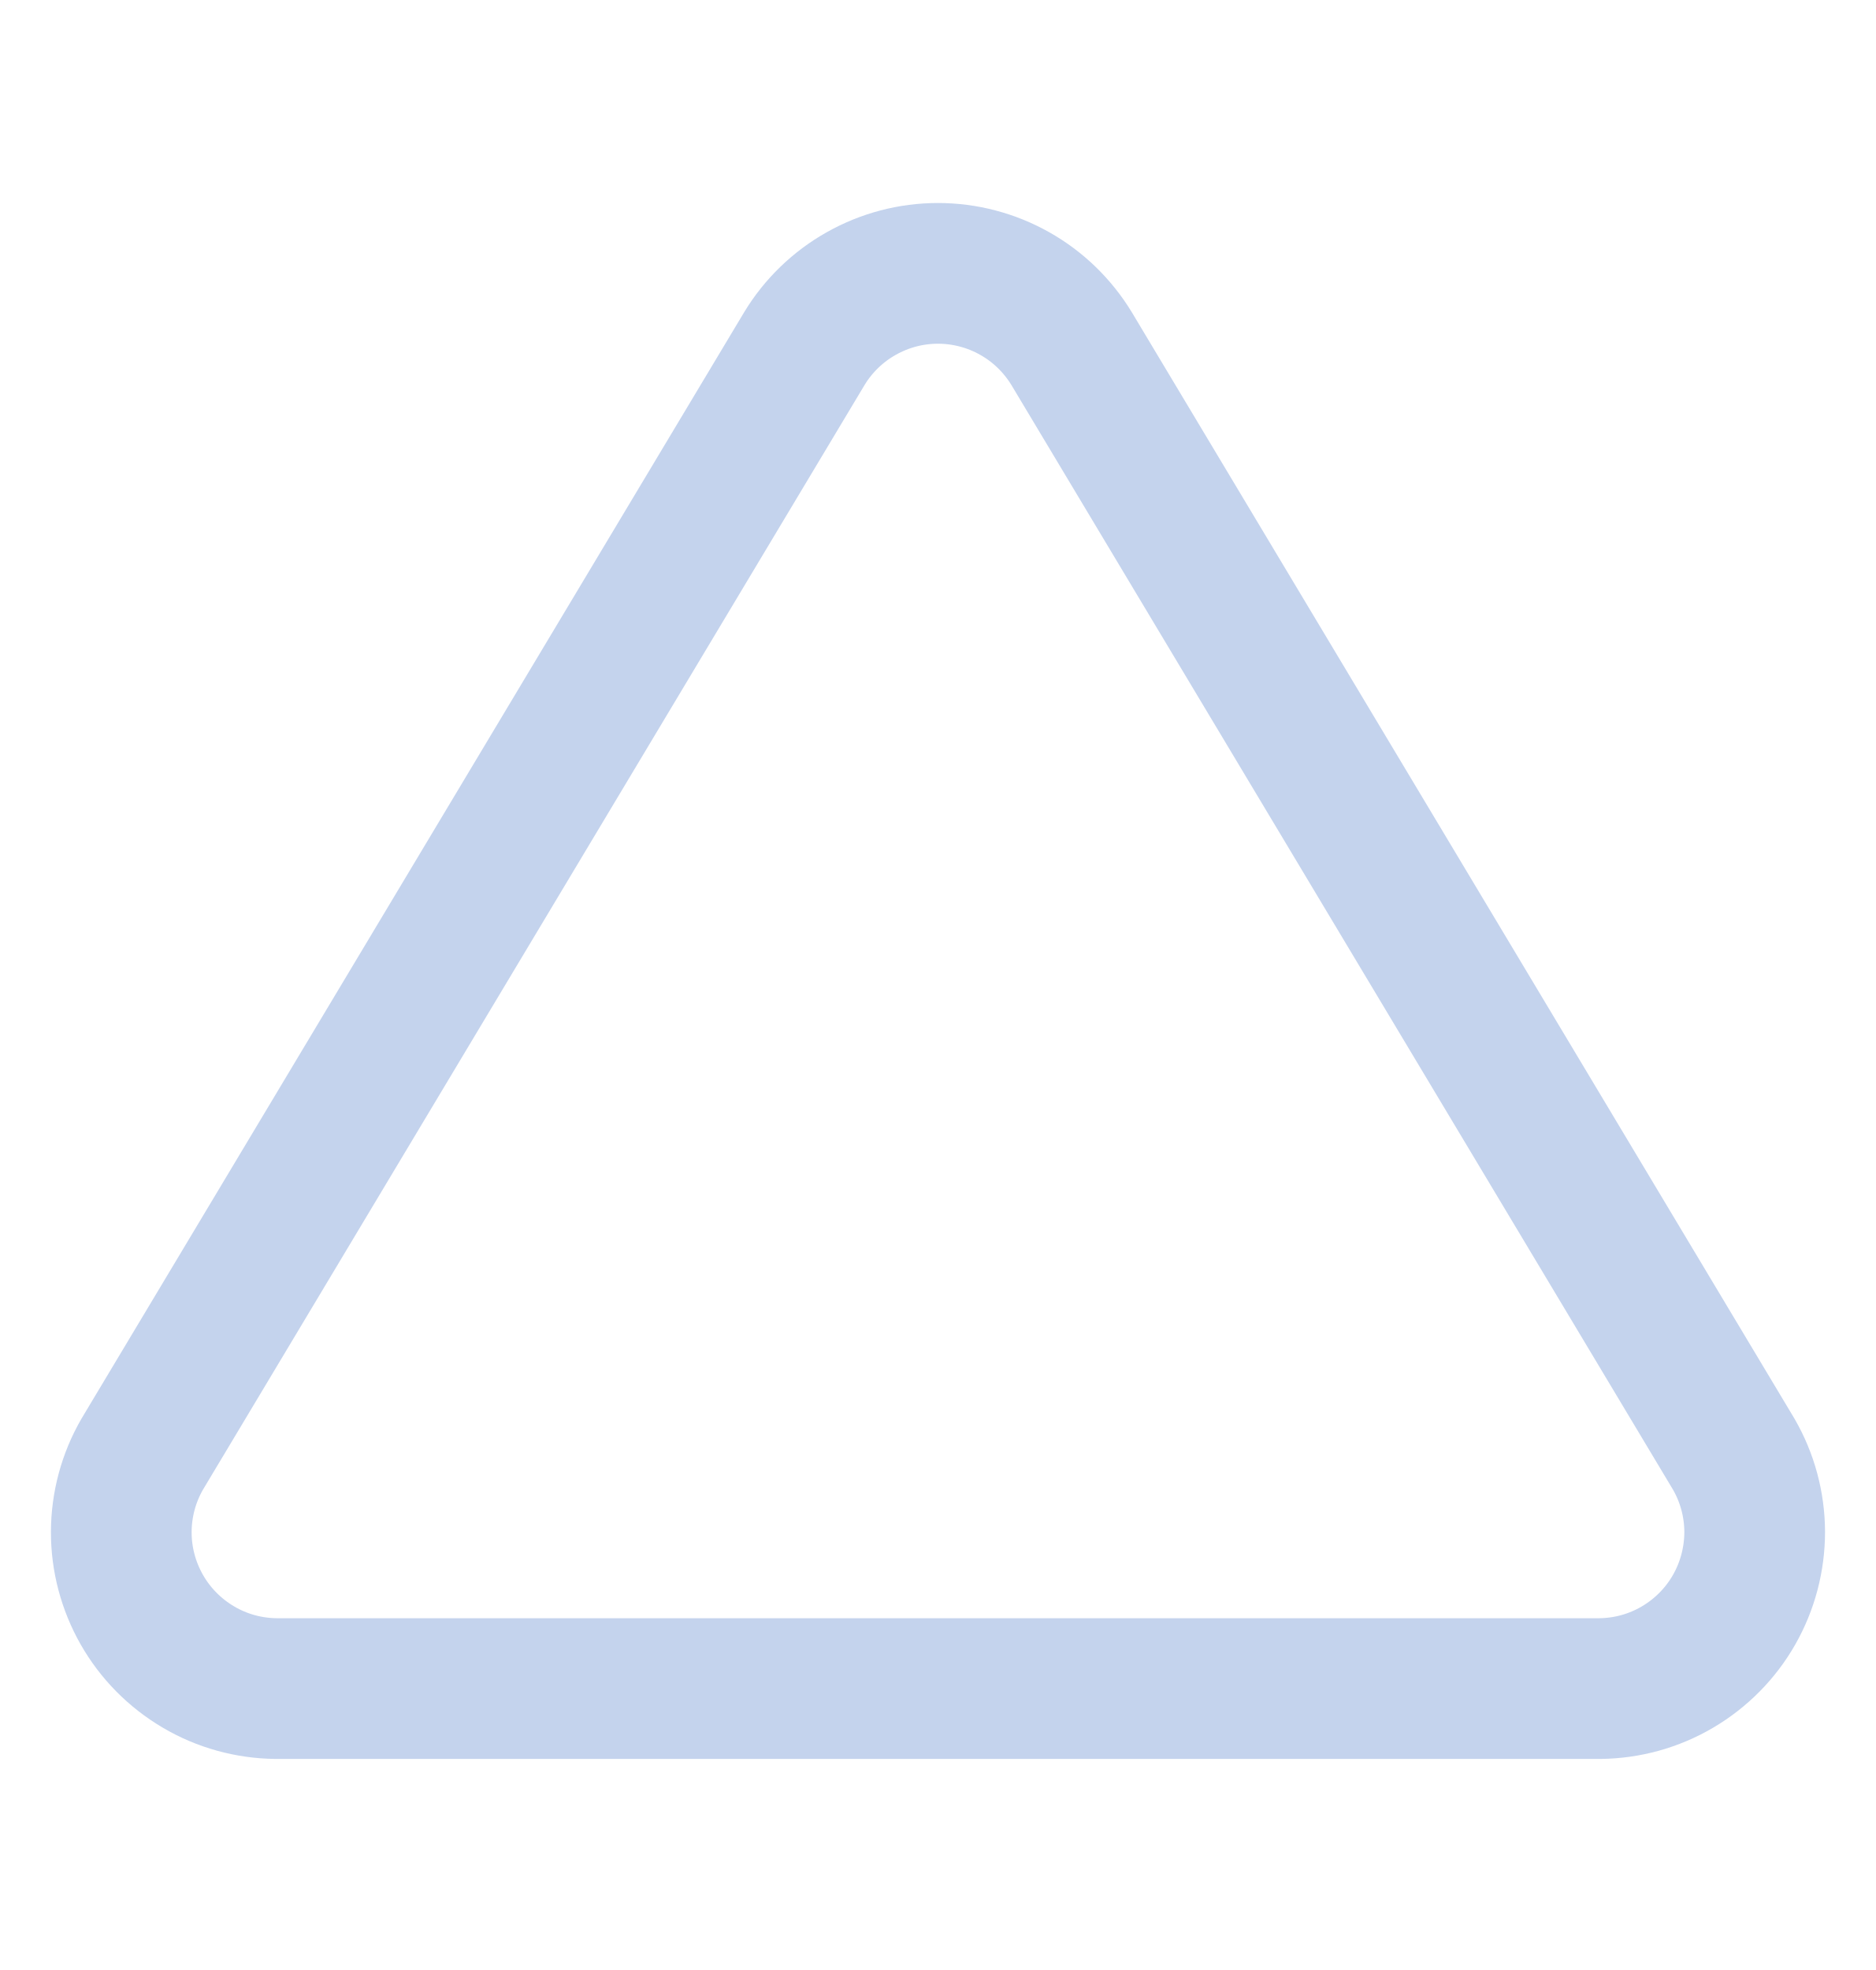
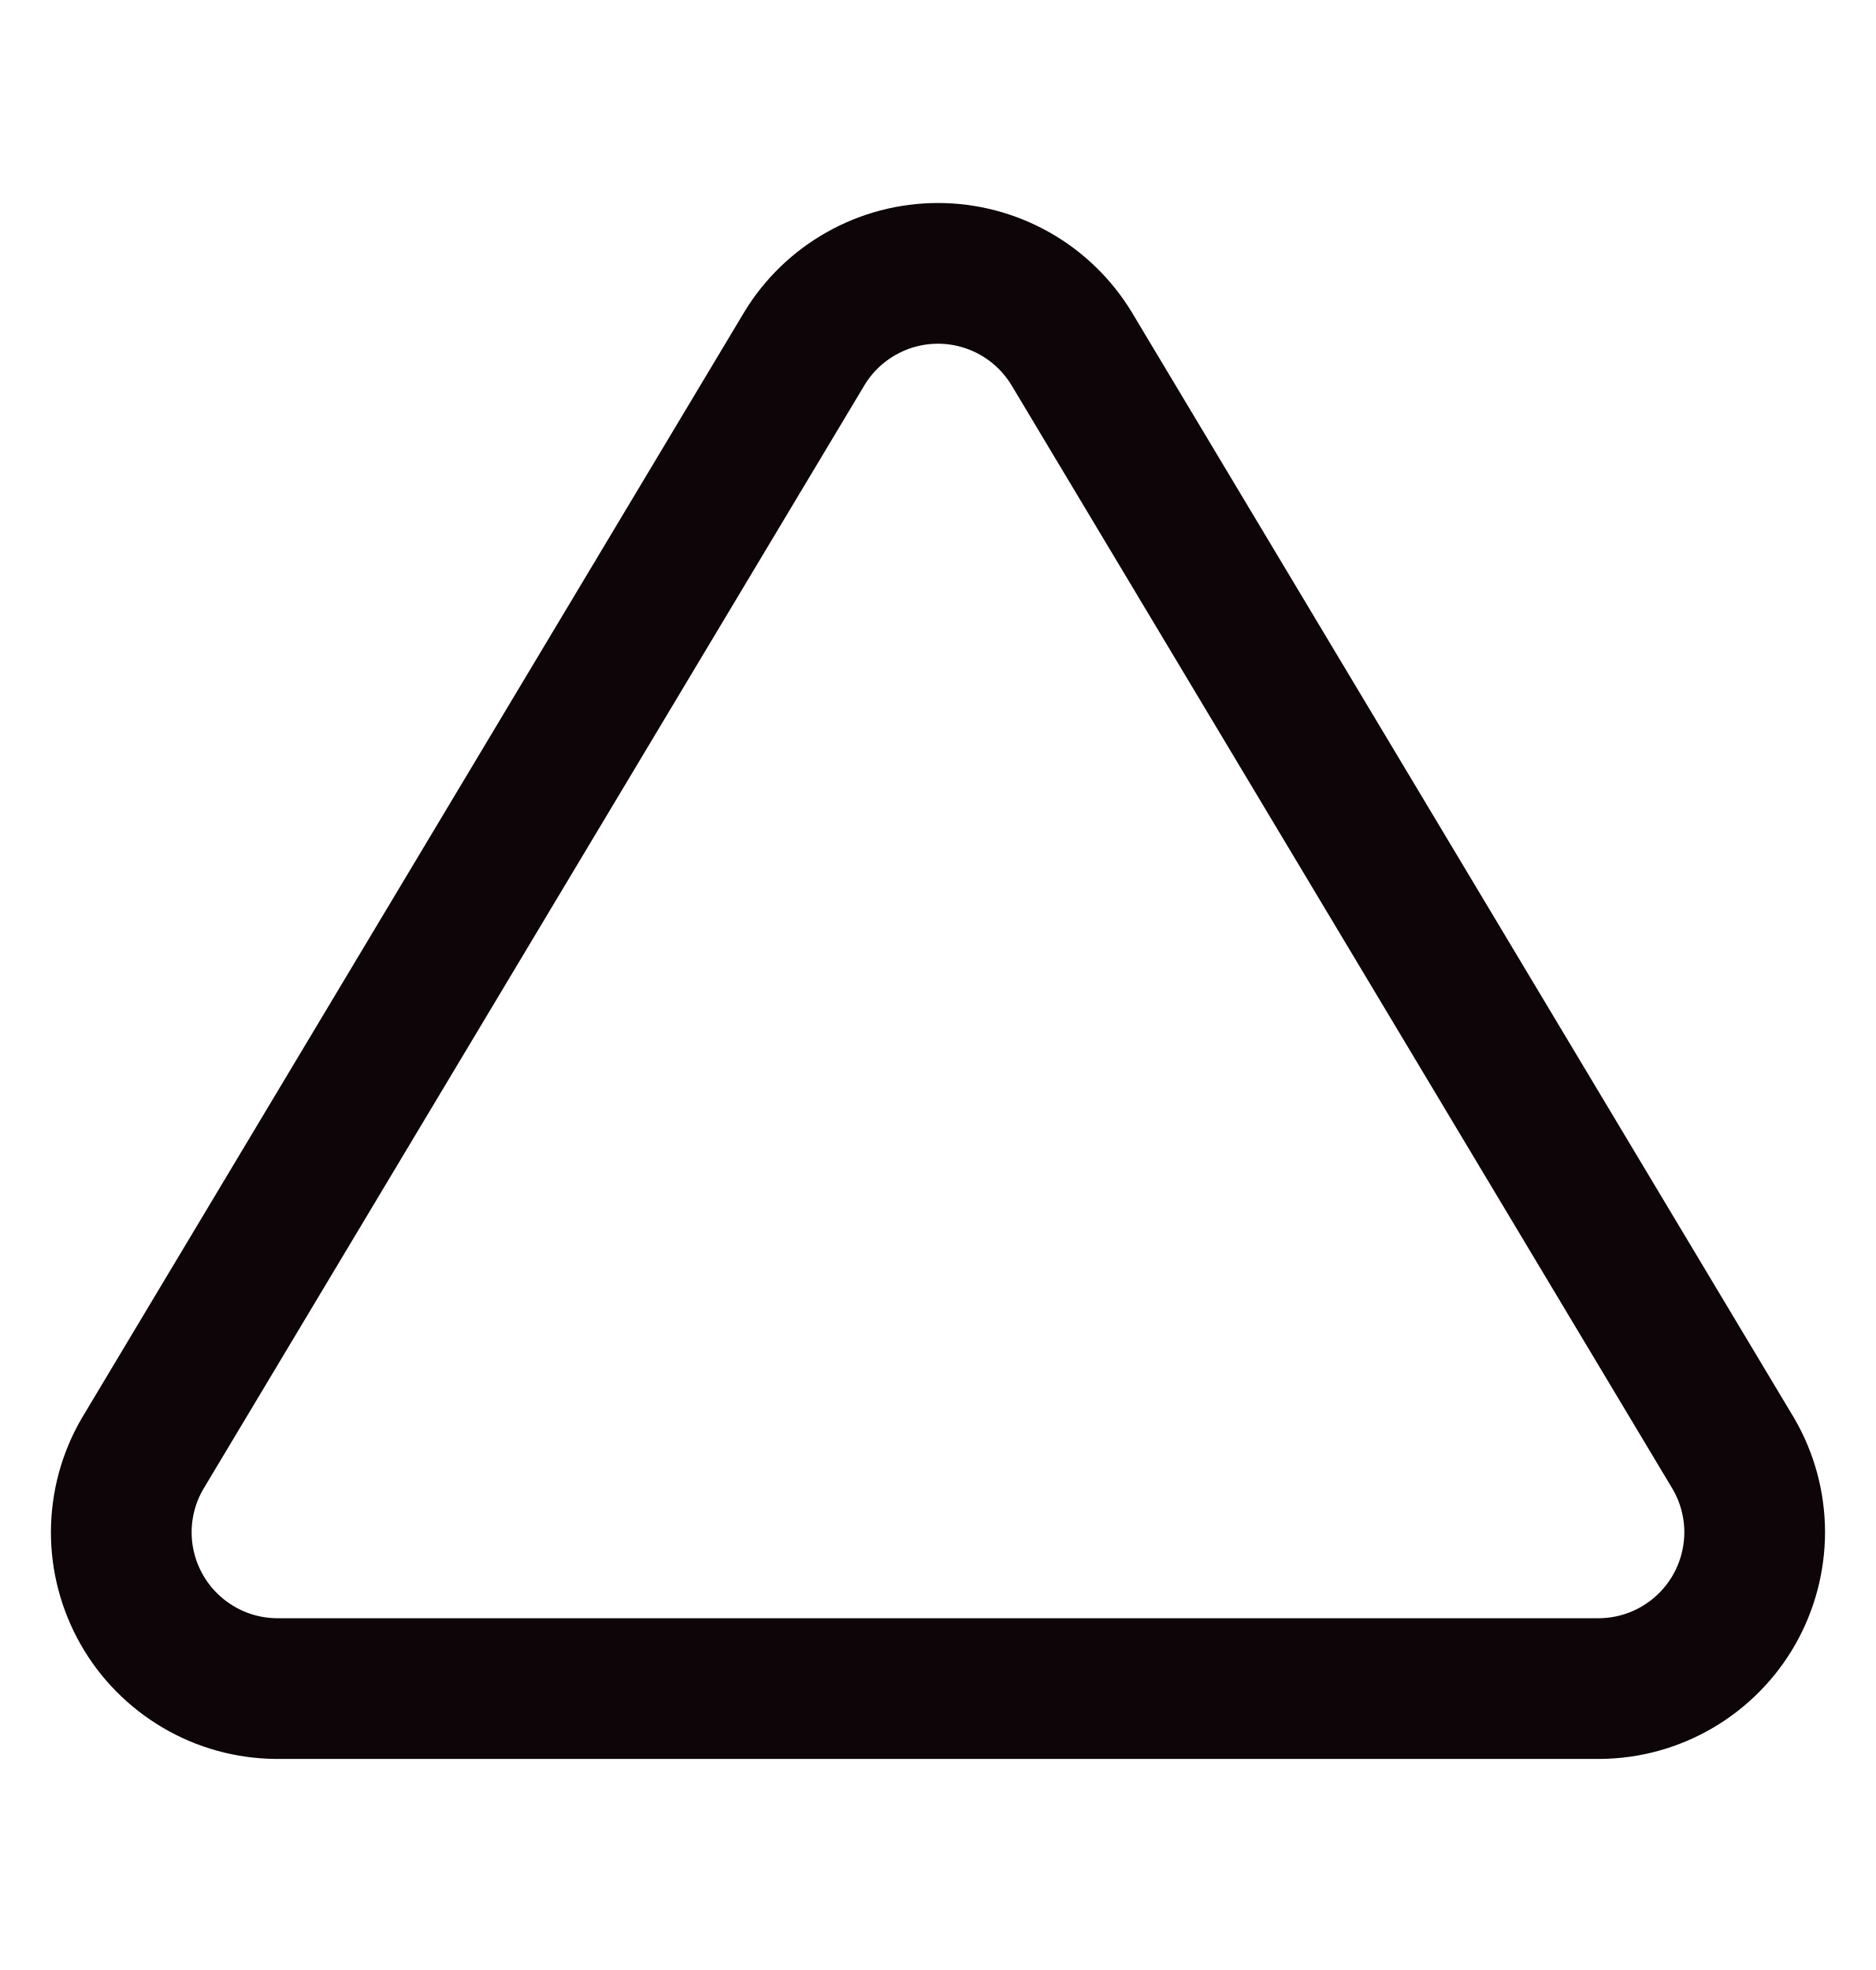
<svg xmlns="http://www.w3.org/2000/svg" width="20" height="21" viewBox="0 0 20 21" fill="none">
-   <path d="M8.575 3.717L1.517 15.5C1.371 15.752 1.294 16.038 1.293 16.329C1.292 16.62 1.368 16.906 1.512 17.159C1.656 17.412 1.864 17.622 2.115 17.77C2.365 17.918 2.651 17.997 2.942 18H17.058C17.349 17.997 17.634 17.918 17.885 17.77C18.136 17.622 18.344 17.412 18.488 17.159C18.632 16.906 18.707 16.62 18.707 16.329C18.706 16.038 18.629 15.752 18.483 15.5L11.425 3.717C11.276 3.472 11.067 3.269 10.818 3.129C10.568 2.988 10.286 2.914 10 2.914C9.713 2.914 9.432 2.988 9.182 3.129C8.933 3.269 8.723 3.472 8.575 3.717V3.717Z" stroke="#C4D3ED" stroke-width="1.5" stroke-linecap="round" stroke-linejoin="round" />
+   <path d="M8.575 3.717L1.517 15.5C1.371 15.752 1.294 16.038 1.293 16.329C1.292 16.62 1.368 16.906 1.512 17.159C1.656 17.412 1.864 17.622 2.115 17.77C2.365 17.918 2.651 17.997 2.942 18H17.058C17.349 17.997 17.634 17.918 17.885 17.77C18.136 17.622 18.344 17.412 18.488 17.159C18.632 16.906 18.707 16.62 18.707 16.329C18.706 16.038 18.629 15.752 18.483 15.5L11.425 3.717C11.276 3.472 11.067 3.269 10.818 3.129C10.568 2.988 10.286 2.914 10 2.914C9.713 2.914 9.432 2.988 9.182 3.129C8.933 3.269 8.723 3.472 8.575 3.717V3.717Z" stroke="#0d0507" stroke-width="1.5" stroke-linecap="round" stroke-linejoin="round" />
</svg>
